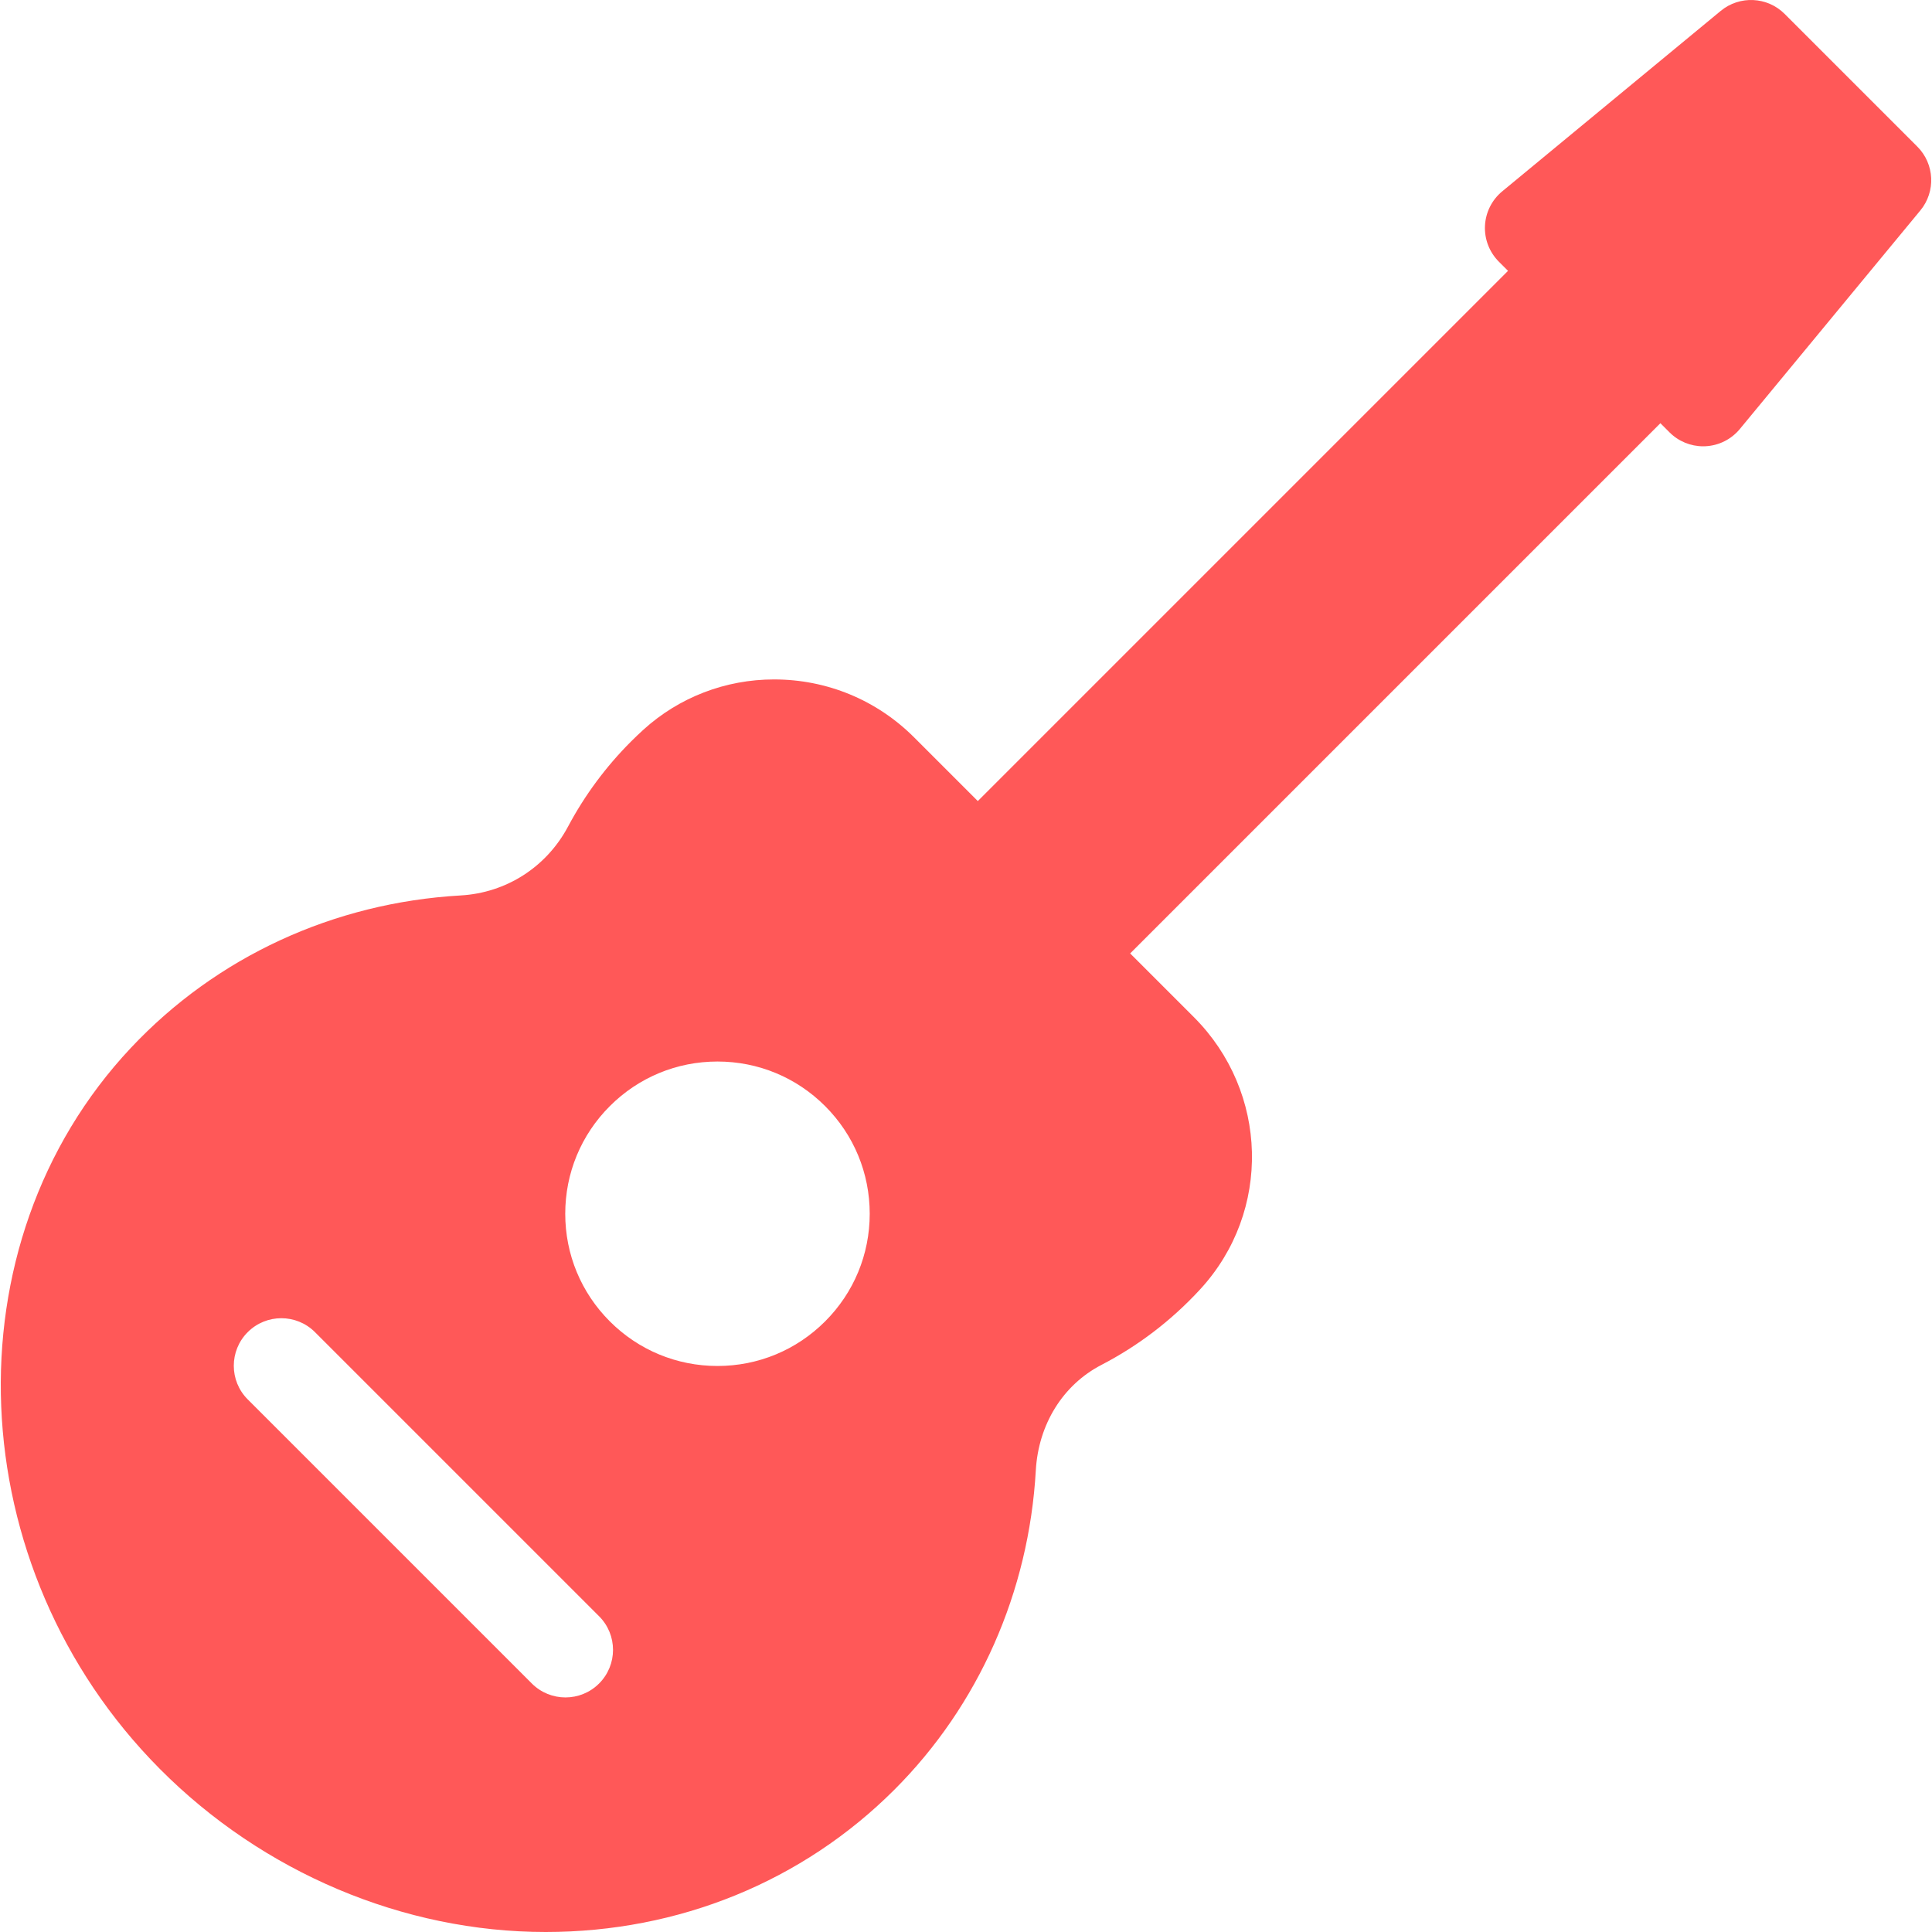
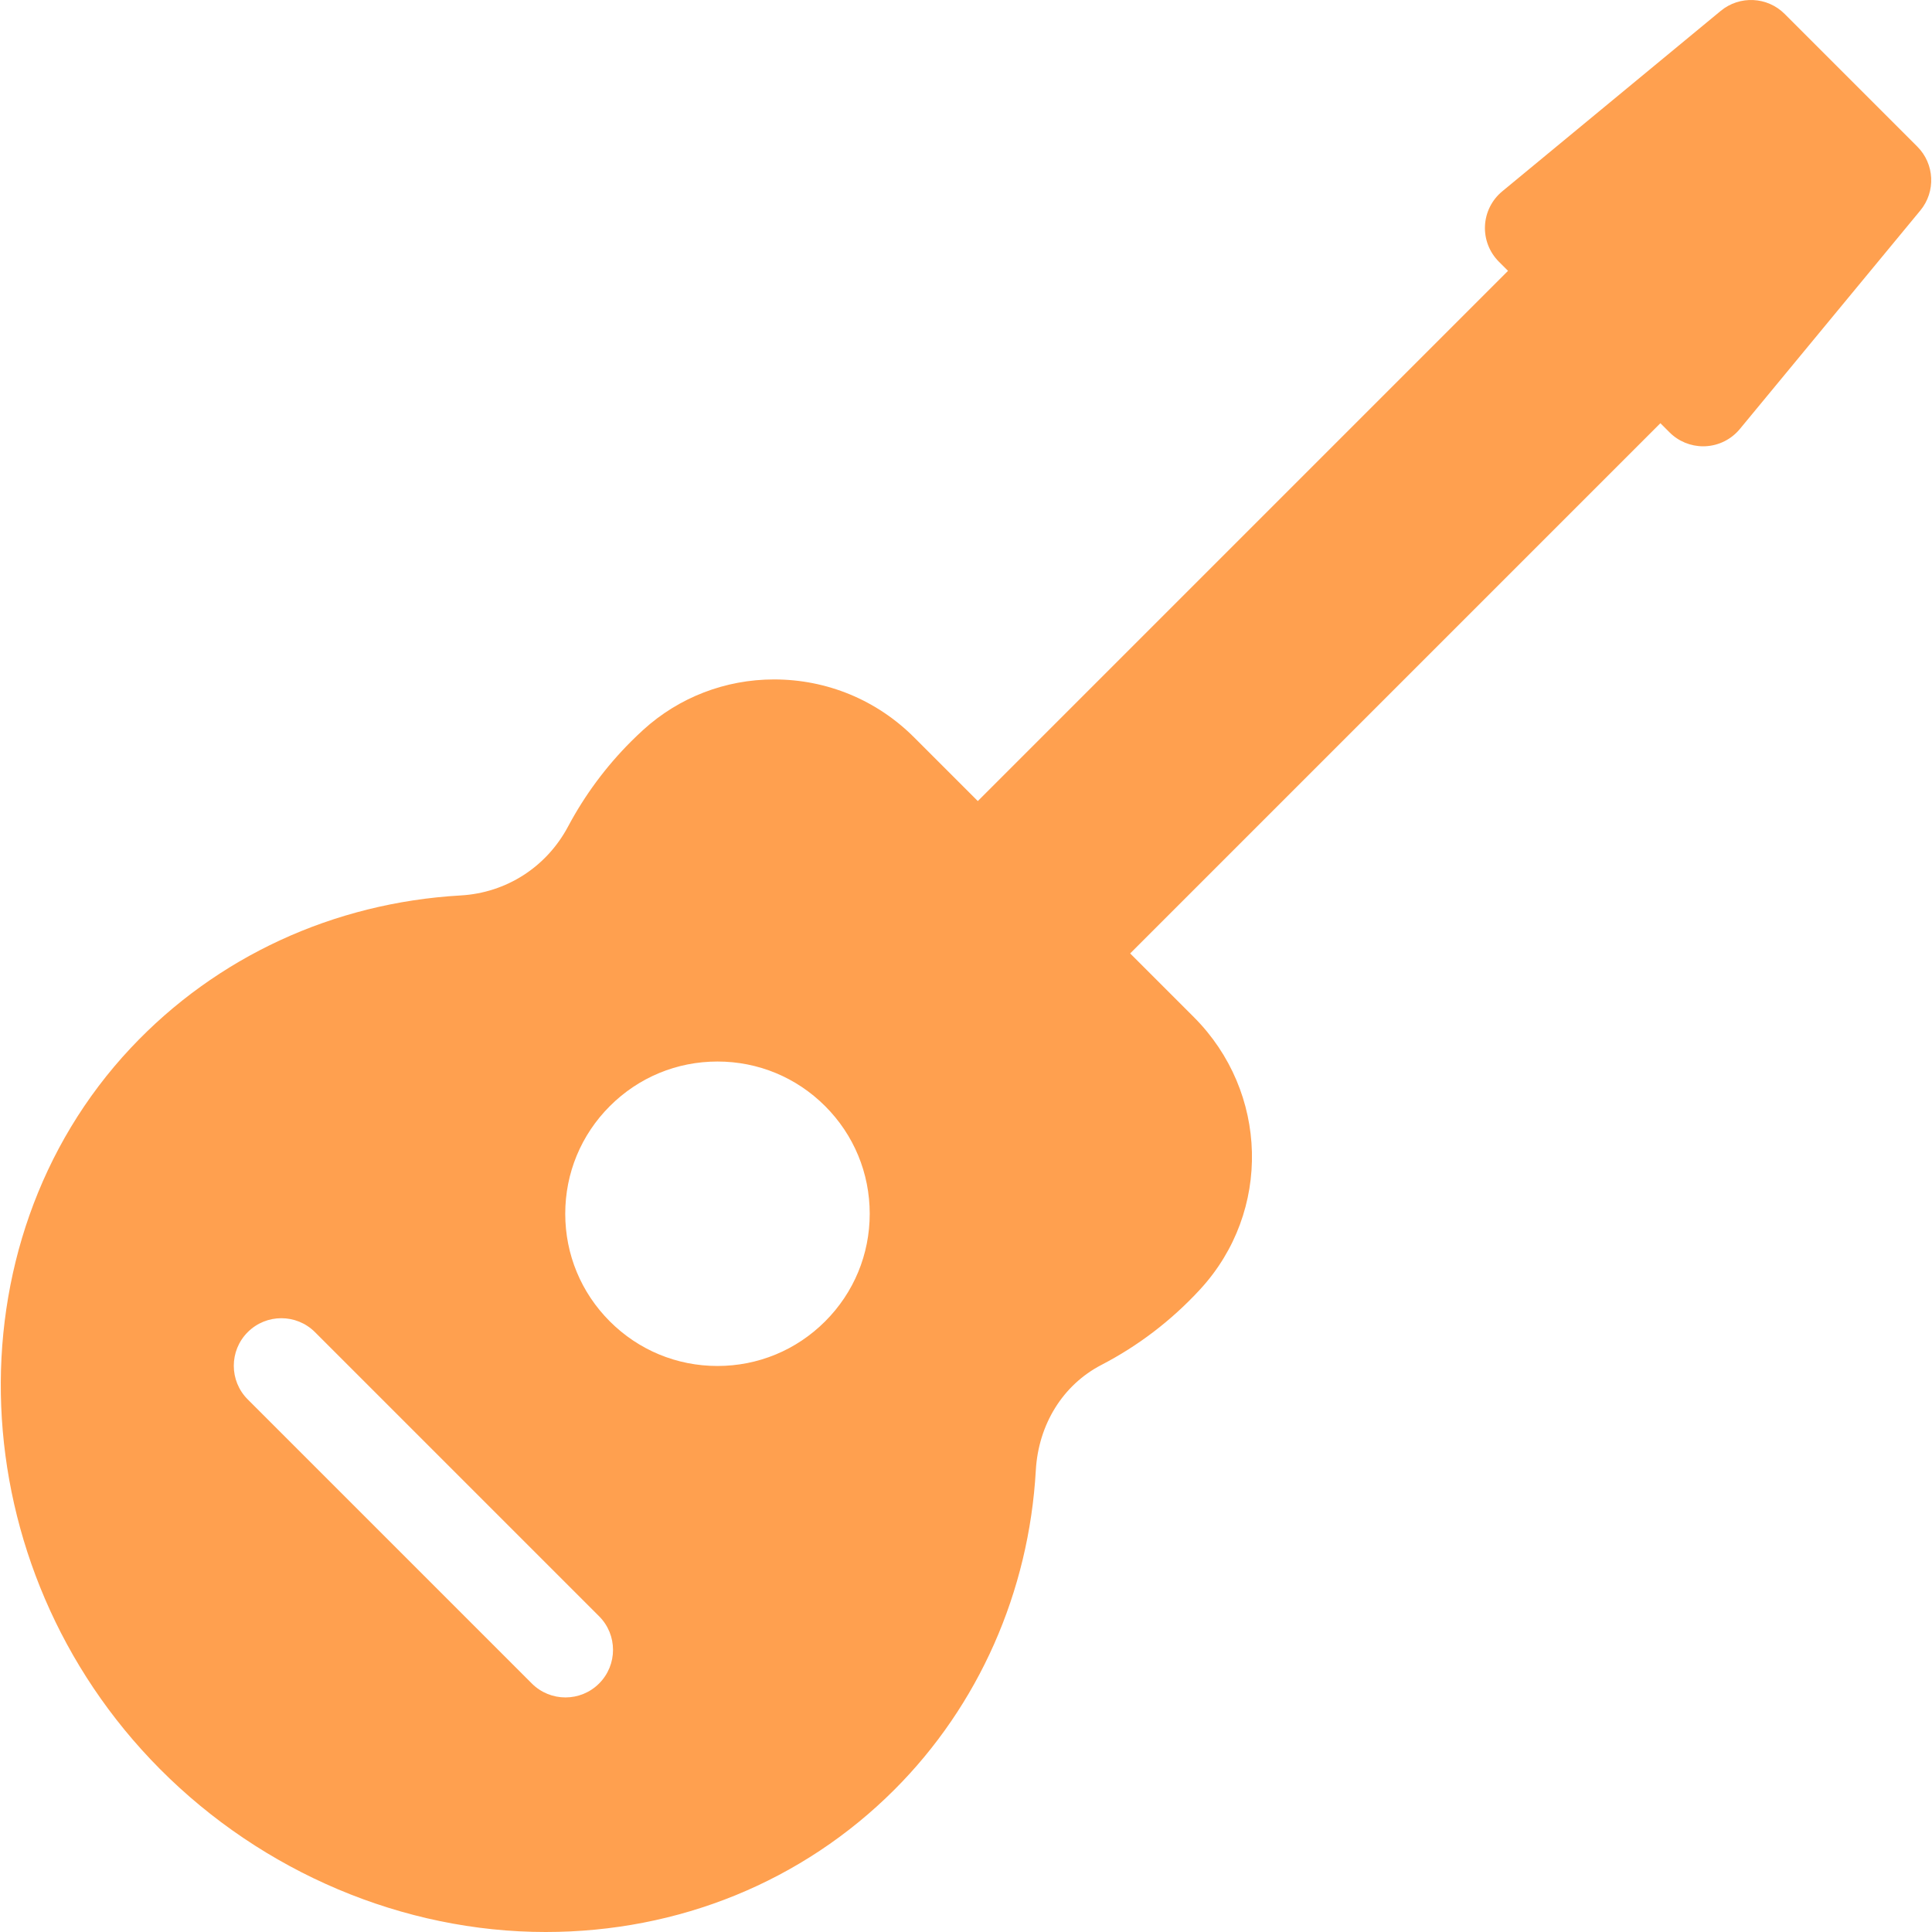
- <svg xmlns="http://www.w3.org/2000/svg" version="1.1" id="Capa_1" x="0px" y="0px" viewBox="0 0 203.118 203.118" style="enable-background:new 0 0 203.118 203.118;" xml:space="preserve" width="512px" height="512px">
-   <path d="M201.572,15.411L187.627,1.464c-1.823-1.823-4.732-1.96-6.72-0.32L157.931,20.12c-1.086,0.898-1.743,2.211-1.81,3.618  c-0.067,1.407,0.462,2.776,1.459,3.773l0.964,0.964l-55.744,55.744l-6.689-6.689c-3.932-3.933-9.165-6.099-14.734-6.099  c-5.109,0-9.989,1.88-13.743,5.295c-0.438,0.398-0.868,0.809-1.293,1.233c-2.641,2.642-4.866,5.646-6.614,8.929  c-2.271,4.268-6.495,6.979-11.297,7.253c-13.375,0.765-25.691,6.459-34.68,16.035c-19.356,20.622-17.987,54.623,3.052,75.794  c10.829,10.898,25.614,17.148,40.565,17.148c0.002,0,0.002,0,0.003,0c13.992,0,27.013-5.314,36.662-14.962  c8.861-8.861,14.141-20.784,14.867-33.57c0.274-4.845,2.852-8.989,6.894-11.087c3.856-1.999,7.317-4.638,10.288-7.842  c0.005-0.006,0.122-0.132,0.127-0.139c7.485-8.154,7.177-20.714-0.702-28.593l-6.687-6.687l55.744-55.744l0.962,0.962  c0.94,0.941,2.212,1.465,3.535,1.465c0.079,0,0.159-0.002,0.238-0.006c1.407-0.066,2.72-0.724,3.617-1.811l18.976-22.976  C203.533,20.142,203.395,17.233,201.572,15.411z M91.436,127.605c0,4.275-1.664,8.294-4.688,11.317  c-3.023,3.022-7.042,4.688-11.317,4.688c-4.275,0-8.294-1.665-11.317-4.688c-3.023-3.023-4.688-7.041-4.688-11.316  c0-4.274,1.665-8.294,4.688-11.316c3.023-3.023,7.042-4.688,11.317-4.688c4.275,0,8.294,1.664,11.317,4.687  C89.771,119.311,91.436,123.331,91.436,127.605z M62.985,176.992c-0.977,0.977-2.256,1.465-3.536,1.465  c-1.28,0-2.559-0.488-3.536-1.465l-29.869-29.869c-1.953-1.952-1.953-5.118,0-7.07c1.953-1.953,5.118-1.953,7.071,0l29.869,29.869  C64.937,171.874,64.937,175.04,62.985,176.992z" fill="#ff5858" />
+ <svg xmlns="http://www.w3.org/2000/svg" version="1.1" id="Capa_1" x="0px" y="0px" viewBox="0 0 203.118 203.118" style="enable-background:new 0 0 203.118 203.118;" xml:space="preserve" width="512px" height="512px" class="">
  <g>
- </g>
-   <g>
- </g>
-   <g>
- </g>
-   <g>
- </g>
-   <g>
- </g>
-   <g>
- </g>
-   <g>
- </g>
-   <g>
- </g>
-   <g>
- </g>
-   <g>
- </g>
-   <g>
- </g>
-   <g>
- </g>
-   <g>
- </g>
-   <g>
- </g>
-   <g>
- </g>
+     <path d="M201.572,15.411L187.627,1.464c-1.823-1.823-4.732-1.96-6.72-0.32L157.931,20.12c-1.086,0.898-1.743,2.211-1.81,3.618  c-0.067,1.407,0.462,2.776,1.459,3.773l0.964,0.964l-55.744,55.744l-6.689-6.689c-3.932-3.933-9.165-6.099-14.734-6.099  c-5.109,0-9.989,1.88-13.743,5.295c-0.438,0.398-0.868,0.809-1.293,1.233c-2.641,2.642-4.866,5.646-6.614,8.929  c-2.271,4.268-6.495,6.979-11.297,7.253c-13.375,0.765-25.691,6.459-34.68,16.035c-19.356,20.622-17.987,54.623,3.052,75.794  c10.829,10.898,25.614,17.148,40.565,17.148c0.002,0,0.002,0,0.003,0c13.992,0,27.013-5.314,36.662-14.962  c8.861-8.861,14.141-20.784,14.867-33.57c0.274-4.845,2.852-8.989,6.894-11.087c3.856-1.999,7.317-4.638,10.288-7.842  c0.005-0.006,0.122-0.132,0.127-0.139c7.485-8.154,7.177-20.714-0.702-28.593l-6.687-6.687l55.744-55.744l0.962,0.962  c0.94,0.941,2.212,1.465,3.535,1.465c0.079,0,0.159-0.002,0.238-0.006c1.407-0.066,2.72-0.724,3.617-1.811l18.976-22.976  C203.533,20.142,203.395,17.233,201.572,15.411z M91.436,127.605c0,4.275-1.664,8.294-4.688,11.317  c-3.023,3.022-7.042,4.688-11.317,4.688c-4.275,0-8.294-1.665-11.317-4.688c-3.023-3.023-4.688-7.041-4.688-11.316  c0-4.274,1.665-8.294,4.688-11.316c3.023-3.023,7.042-4.688,11.317-4.688c4.275,0,8.294,1.664,11.317,4.687  C89.771,119.311,91.436,123.331,91.436,127.605z M62.985,176.992c-0.977,0.977-2.256,1.465-3.536,1.465  c-1.28,0-2.559-0.488-3.536-1.465l-29.869-29.869c-1.953-1.952-1.953-5.118,0-7.07c1.953-1.953,5.118-1.953,7.071,0l29.869,29.869  C64.937,171.874,64.937,175.04,62.985,176.992z" data-original="#000000" class="active-path" data-old_color="#481A1A" fill="#FFA04F" />
+   </g>
</svg>
